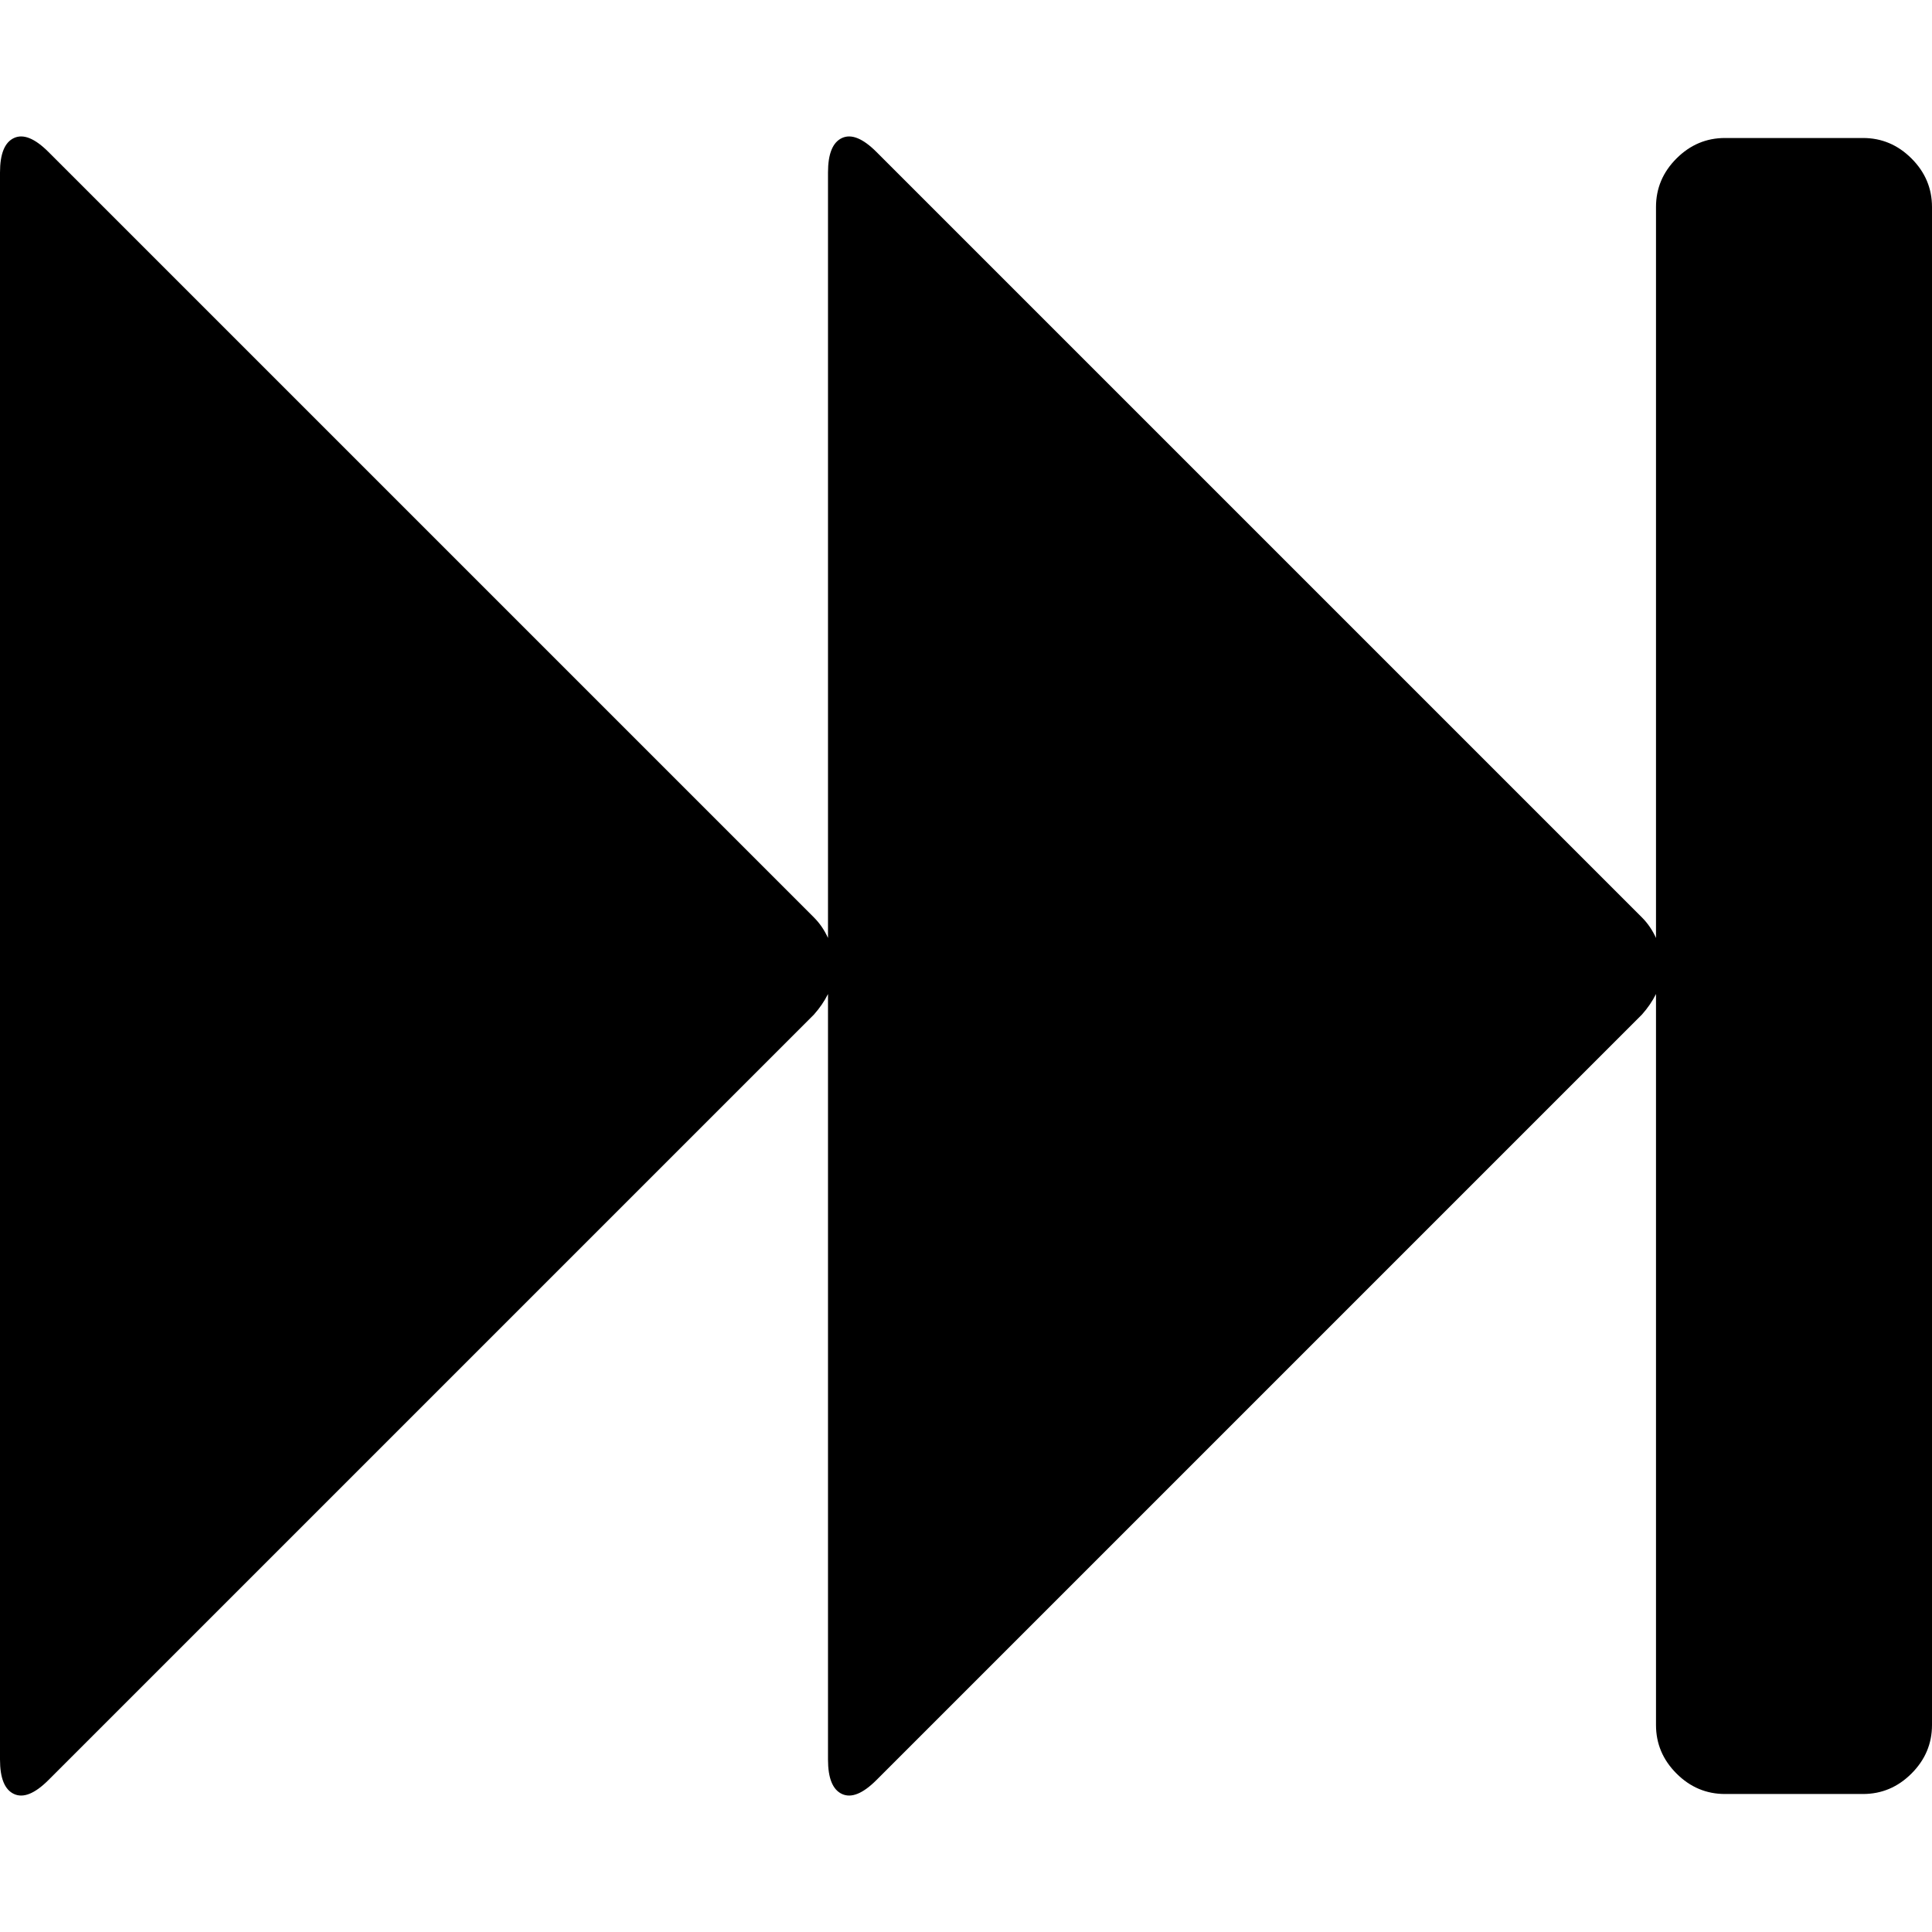
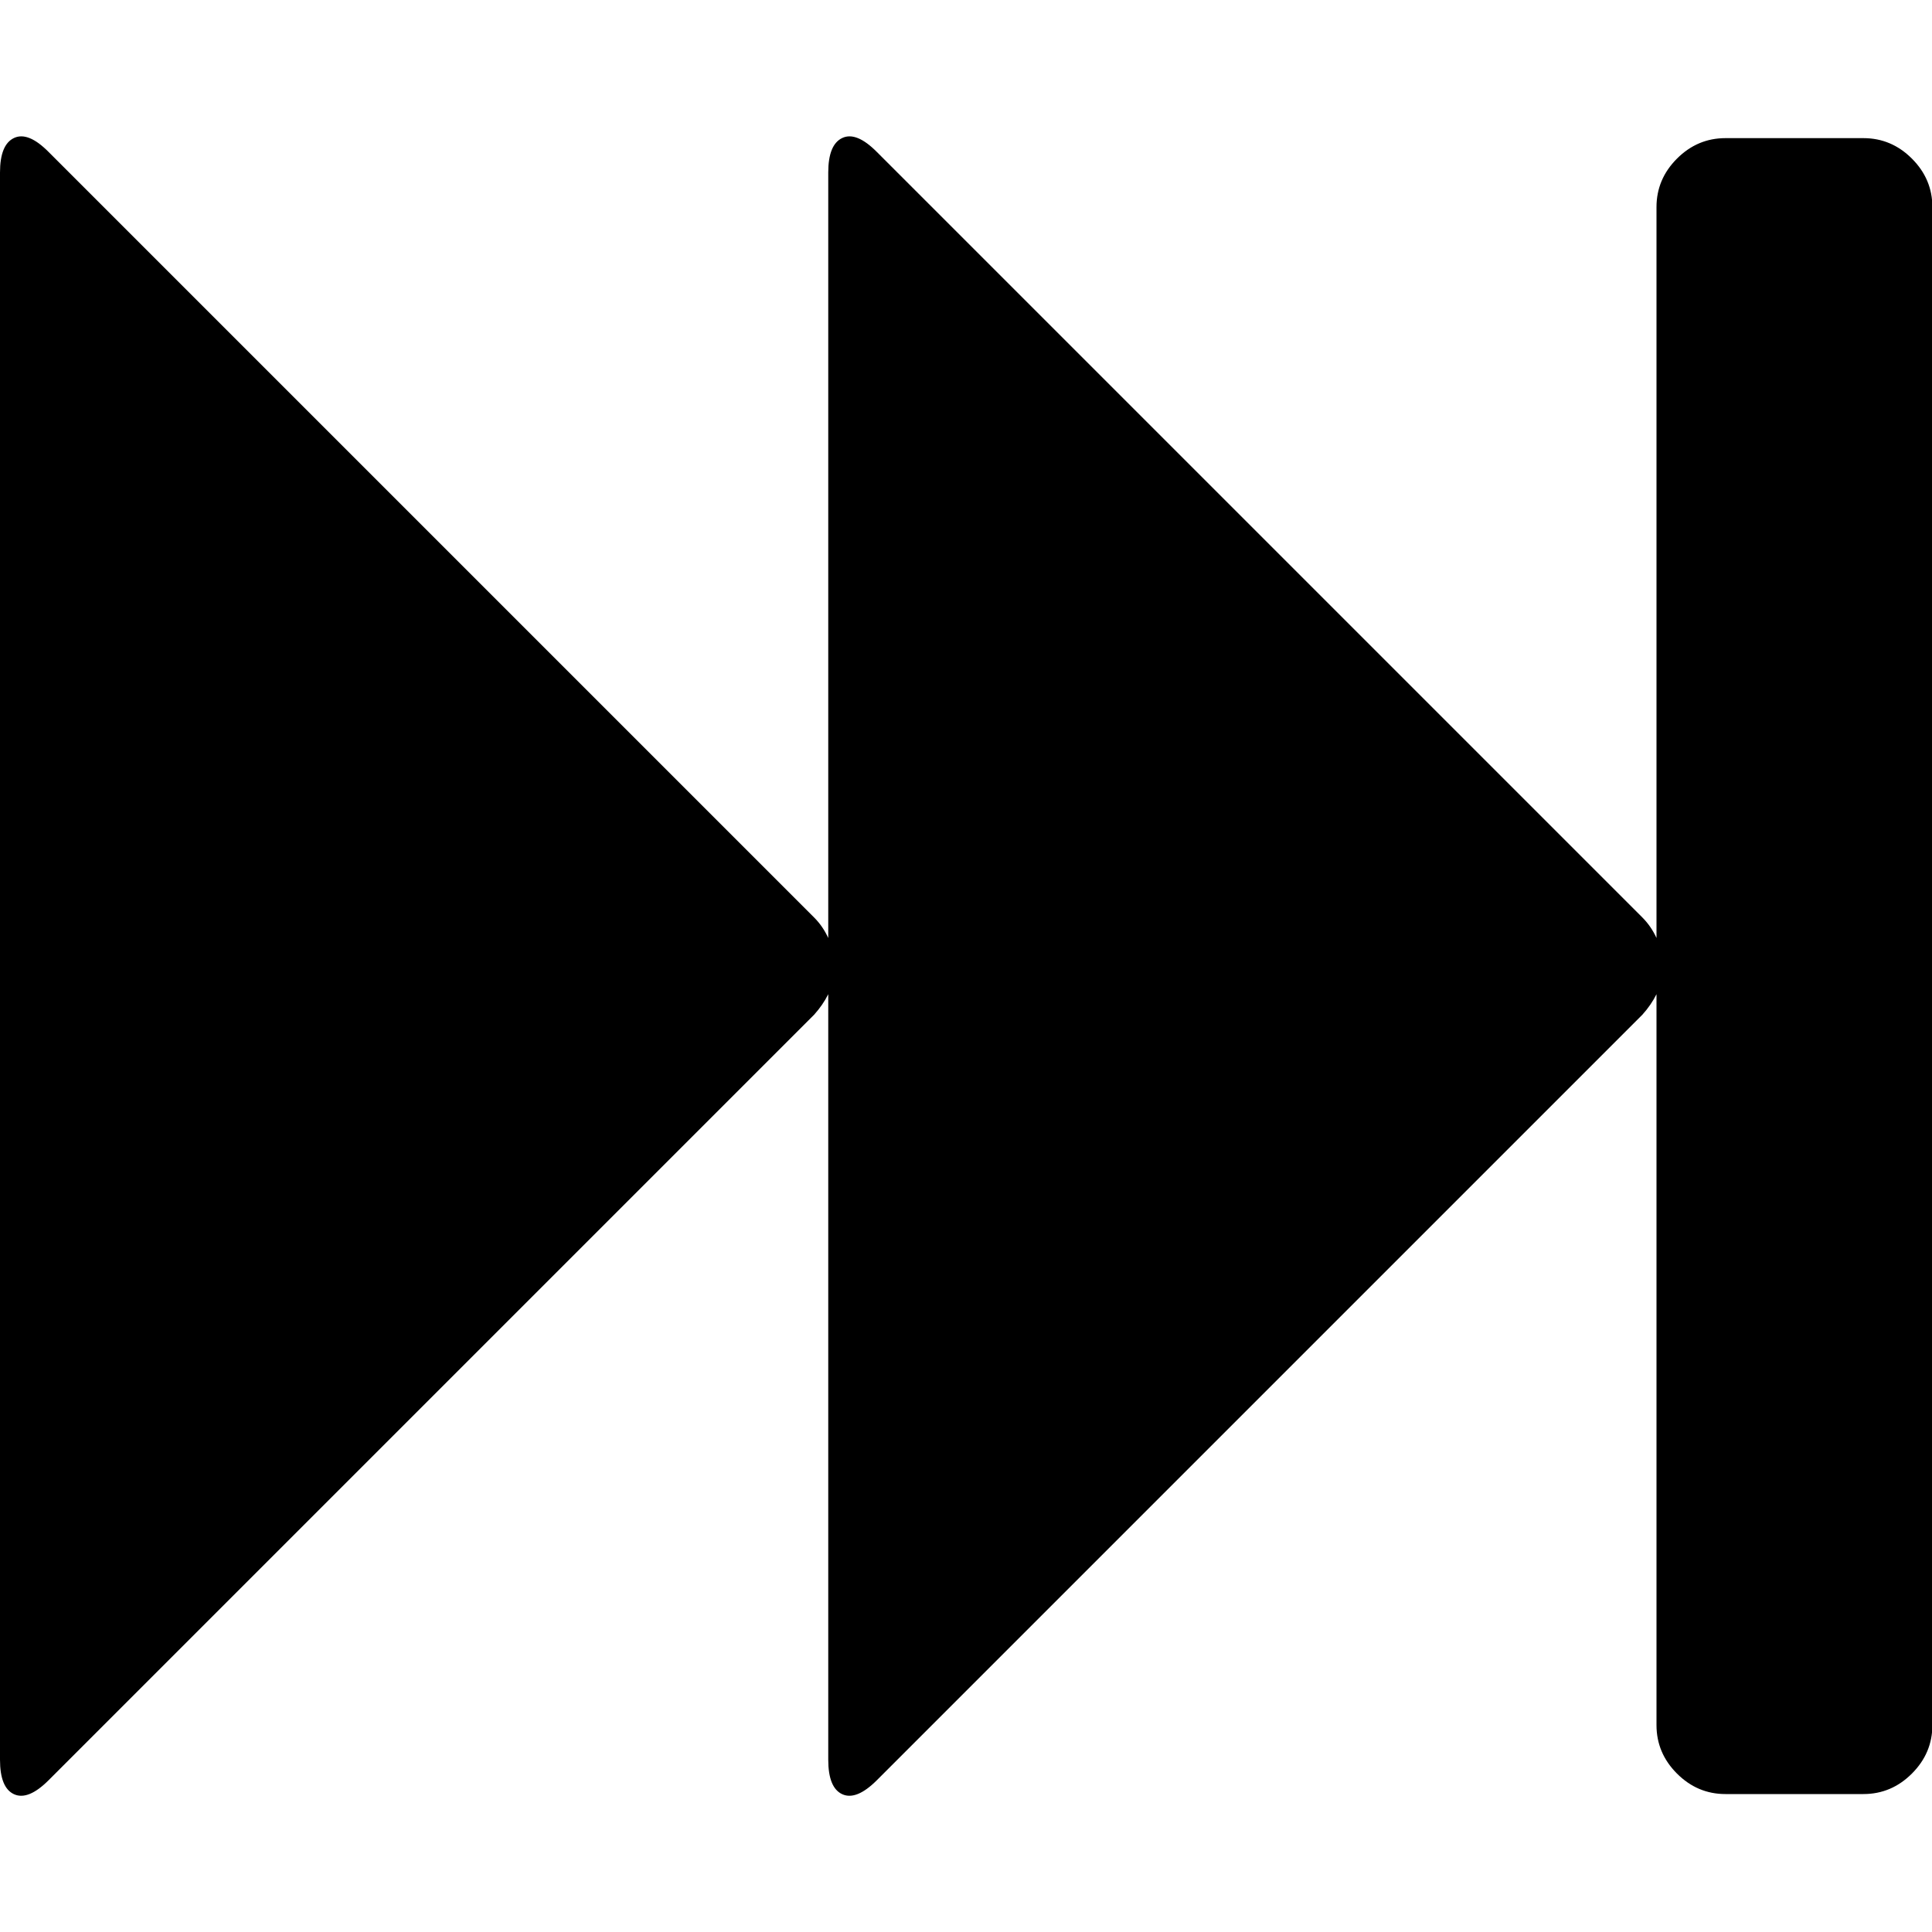
- <svg xmlns="http://www.w3.org/2000/svg" height="1000px" width="1000px">
-   <g>
-     <path d="M0 910.714c0 0 0 -821.429 0 -821.429c0 -9.672 2.418 -15.625 7.254 -17.857c4.837 -2.232 10.789 0.186 17.858 7.255c0 0 396.205 396.205 396.205 396.205c2.976 2.976 5.394 6.511 7.254 10.603c0 0 0 -396.206 0 -396.206c0 -9.672 2.419 -15.625 7.255 -17.857c4.836 -2.232 10.789 0.186 17.857 7.255c0 0 396.205 396.205 396.205 396.205c2.977 2.976 5.395 6.511 7.255 10.603c0 0 0 -378.348 0 -378.348c0 -9.673 3.534 -18.044 10.603 -25.112c7.068 -7.068 15.439 -10.603 25.111 -10.603c0 0 71.429 0 71.429 0c9.672 0 18.043 3.535 25.111 10.603c7.069 7.068 10.603 15.439 10.603 25.112c0 0 0 785.714 0 785.714c0 9.672 -3.534 18.043 -10.603 25.111c-7.068 7.069 -15.439 10.603 -25.111 10.603c0 0 -71.429 0 -71.429 0c-9.672 0 -18.043 -3.534 -25.111 -10.603c-7.069 -7.068 -10.603 -15.439 -10.603 -25.111c0 0 0 -378.348 0 -378.348c-1.86 3.72 -4.278 7.254 -7.255 10.602c0 0 -396.205 396.206 -396.205 396.206c-7.068 7.068 -13.021 9.486 -17.857 7.254c-4.836 -2.232 -7.255 -8.184 -7.255 -17.857c0 0 0 -396.205 0 -396.205c-1.86 3.72 -4.278 7.254 -7.254 10.602c0 0 -396.205 396.206 -396.205 396.206c-7.069 7.068 -13.021 9.486 -17.858 7.254c-4.836 -2.232 -7.254 -8.184 -7.254 -17.857c0 0 0 0 0 0" />
-   </g>
+ <svg xmlns="http://www.w3.org/2000/svg" height="1000" width="1000">
+   <path d="M0 910.7v-821.4q0-14.5 7.3-17.9t17.9 7.3l396.2 396.2q4.5 4.5 7.3 10.6v-396.2q0-14.5 7.3-17.9t17.9 7.3l396.2 396.2q4.5 4.5 7.3 10.6v-378.3q0-14.5 10.6-25.1t25.1-10.6h71.4q14.5 0 25.1 10.6t10.6 25.1v785.7q0 14.5-10.6 25.1t-25.1 10.6h-71.4q-14.5 0-25.1-10.6t-10.6-25.1v-378.3q-2.8 5.6-7.3 10.6l-396.2 396.2q-10.6 10.6-17.9 7.3t-7.3-17.9v-396.2q-2.8 5.6-7.3 10.6l-396.2 396.2q-10.6 10.6-17.9 7.3t-7.3-17.9z" />
</svg>
